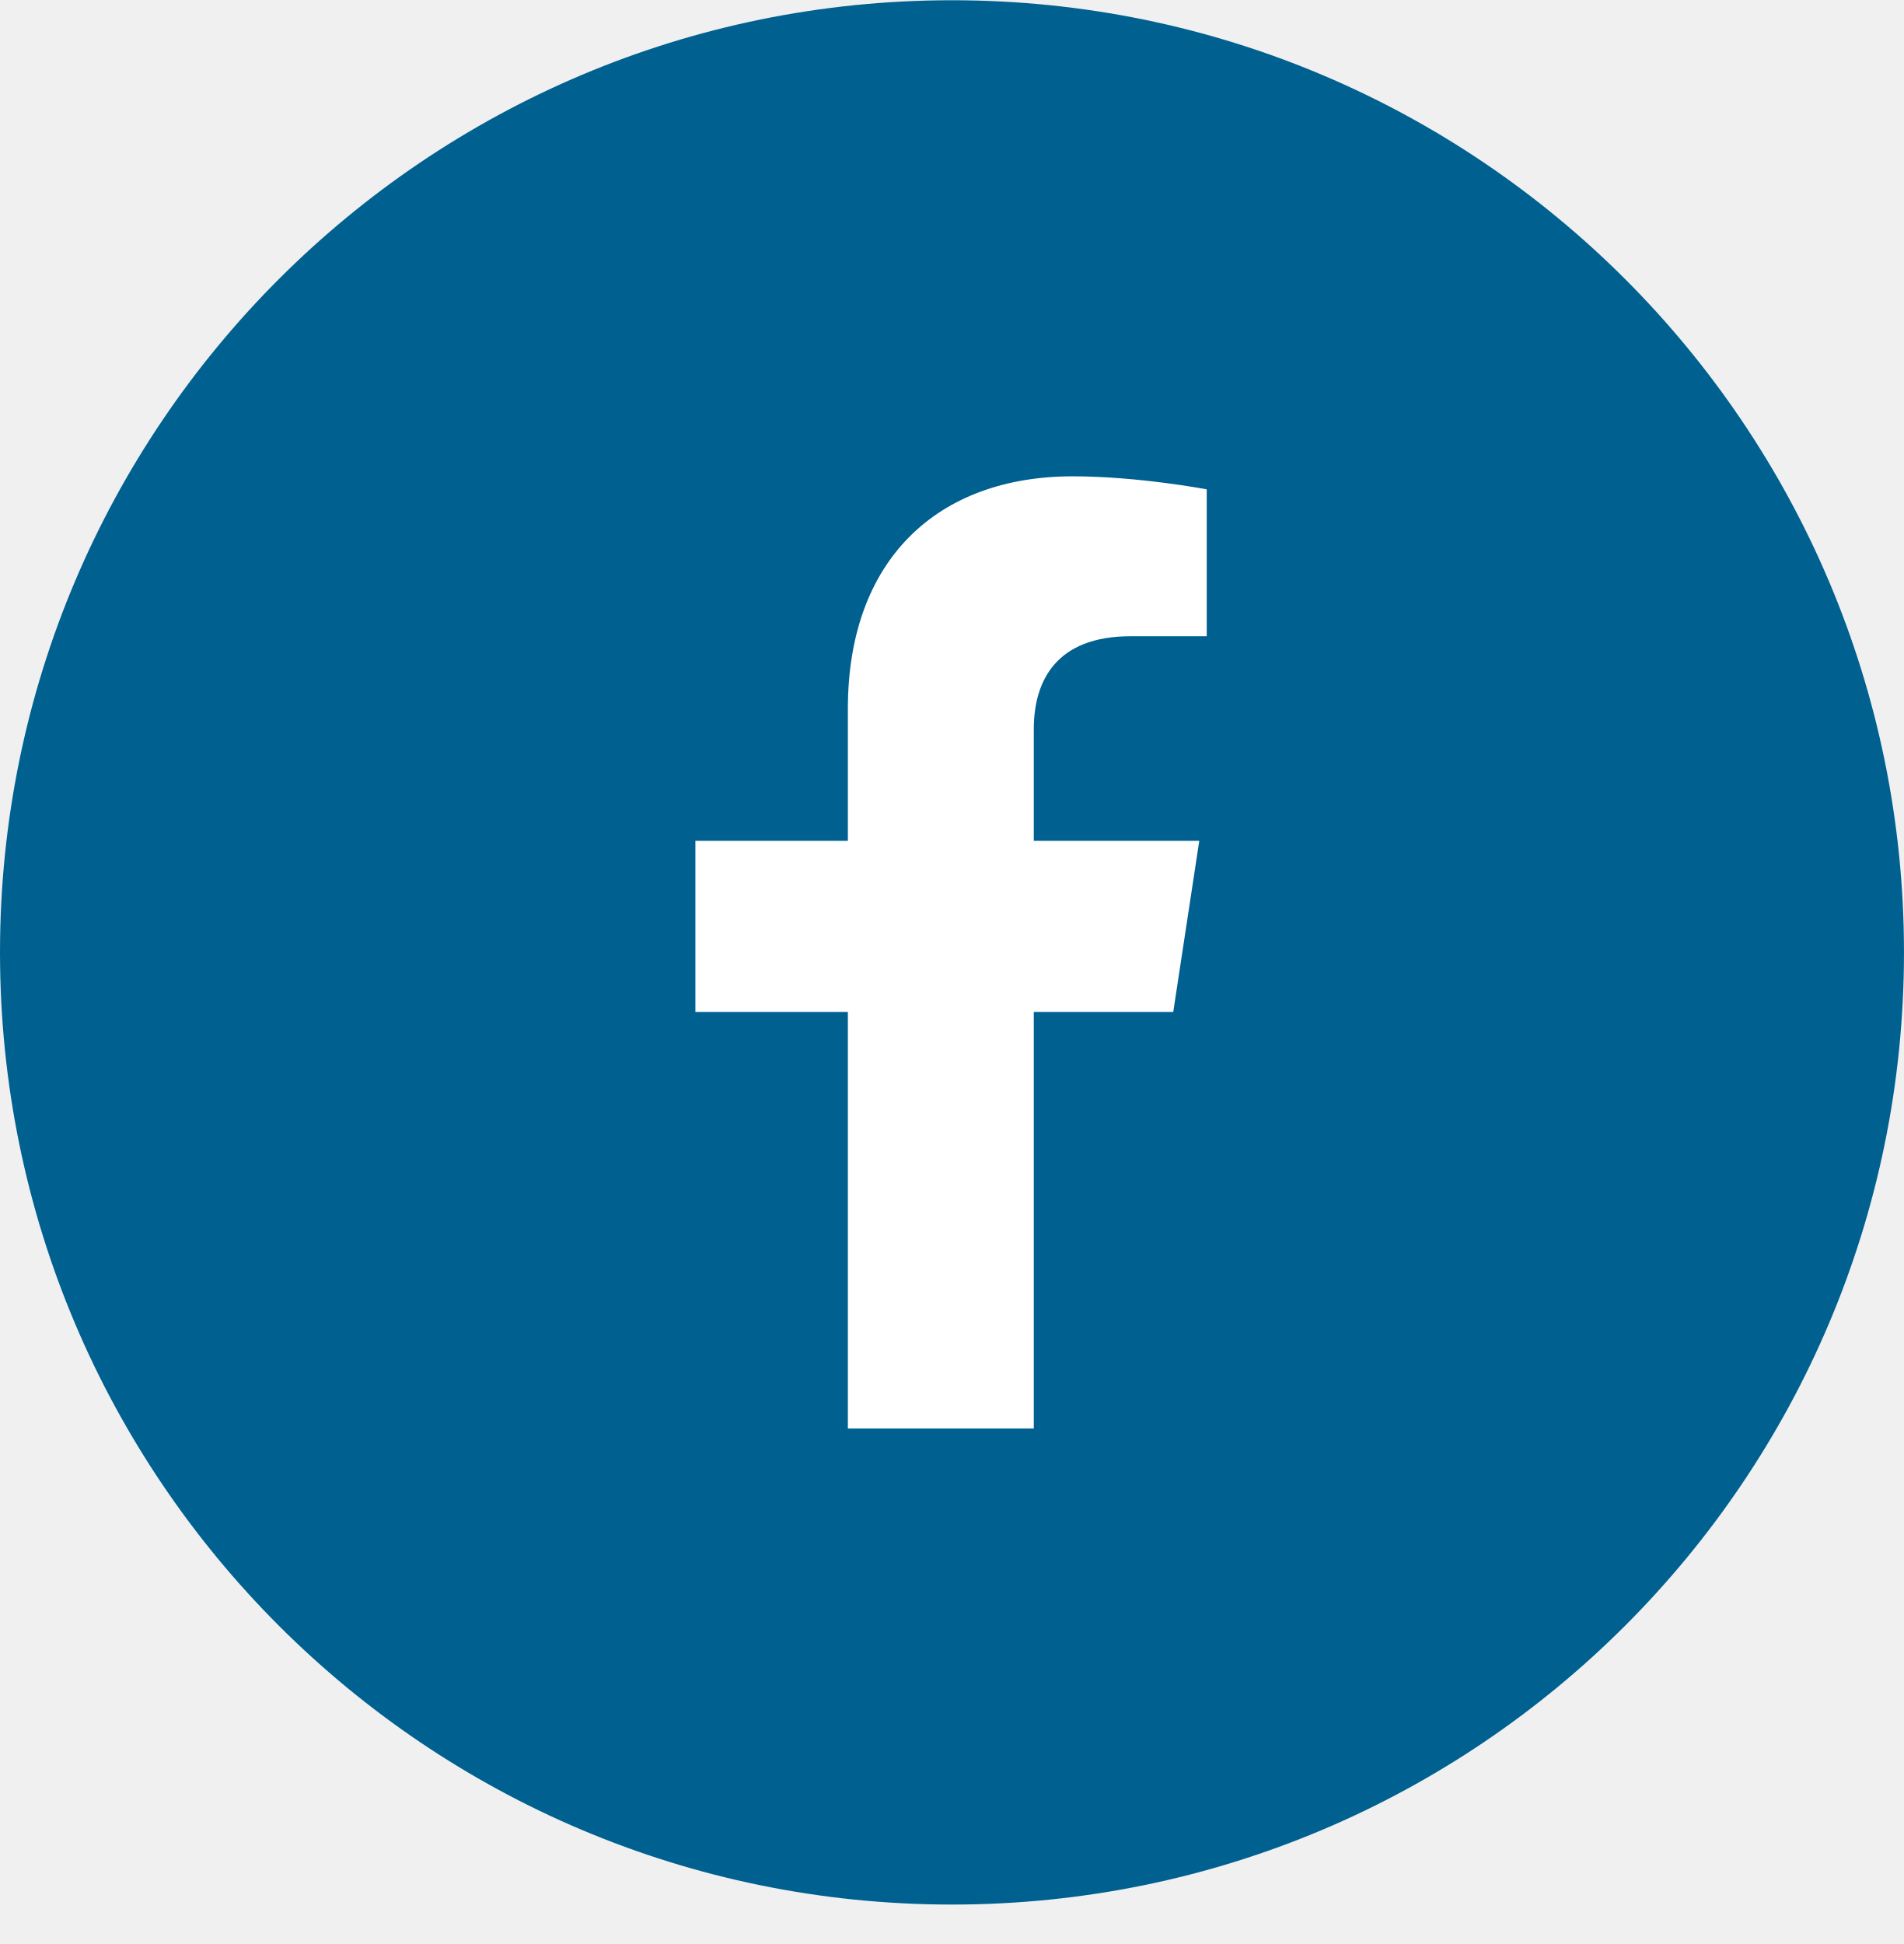
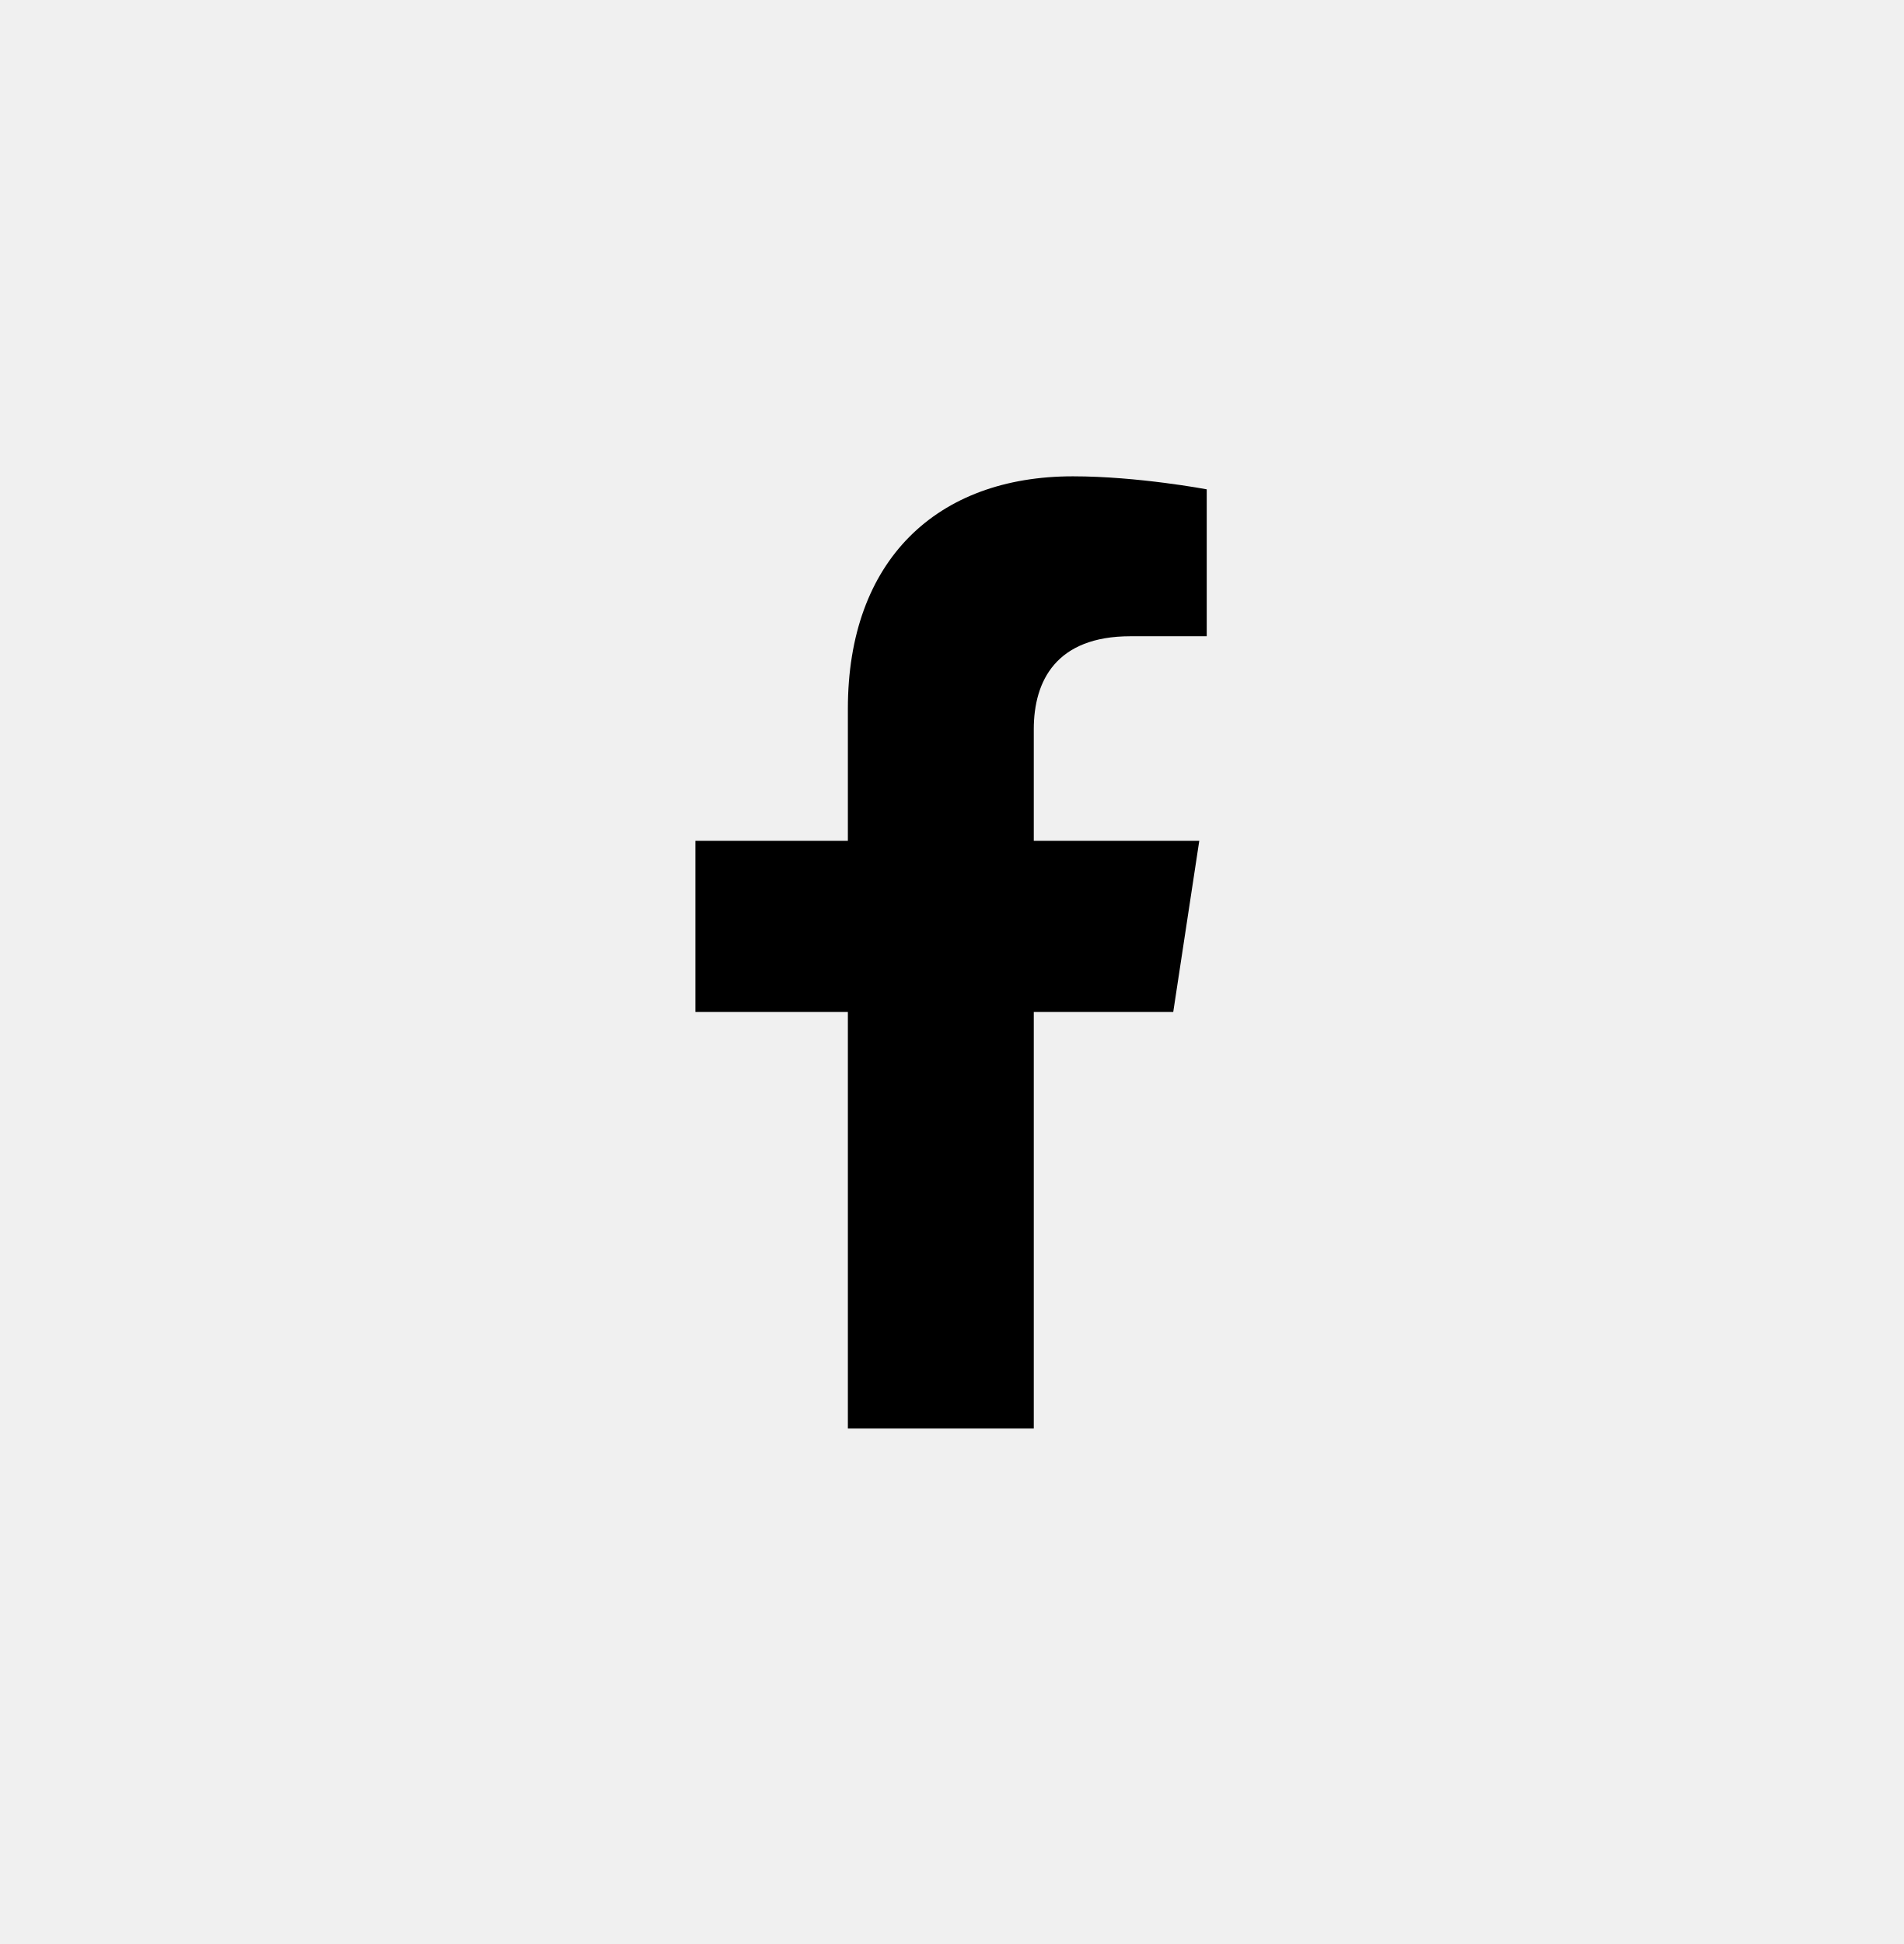
<svg xmlns="http://www.w3.org/2000/svg" width="48" height="49" viewBox="0 0 48 49" fill="none">
-   <rect y="0.006" width="48" height="48" rx="24" fill="#006191" />
-   <path d="M29.578 25.506L30.234 21.193H26.062V18.381C26.062 17.162 26.625 16.037 28.5 16.037H30.422V12.334C30.422 12.334 28.688 12.006 27.047 12.006C23.625 12.006 21.375 14.115 21.375 17.865V21.193H17.531V25.506H21.375V36.006H26.062V25.506H29.578Z" fill="white" />
+   <path d="M29.578 25.506L30.234 21.193H26.062V18.381C26.062 17.162 26.625 16.037 28.5 16.037H30.422V12.334C30.422 12.334 28.688 12.006 27.047 12.006C23.625 12.006 21.375 14.115 21.375 17.865V21.193H17.531V25.506H21.375V36.006H26.062V25.506H29.578Z" fill="currentColor" />
</svg>
